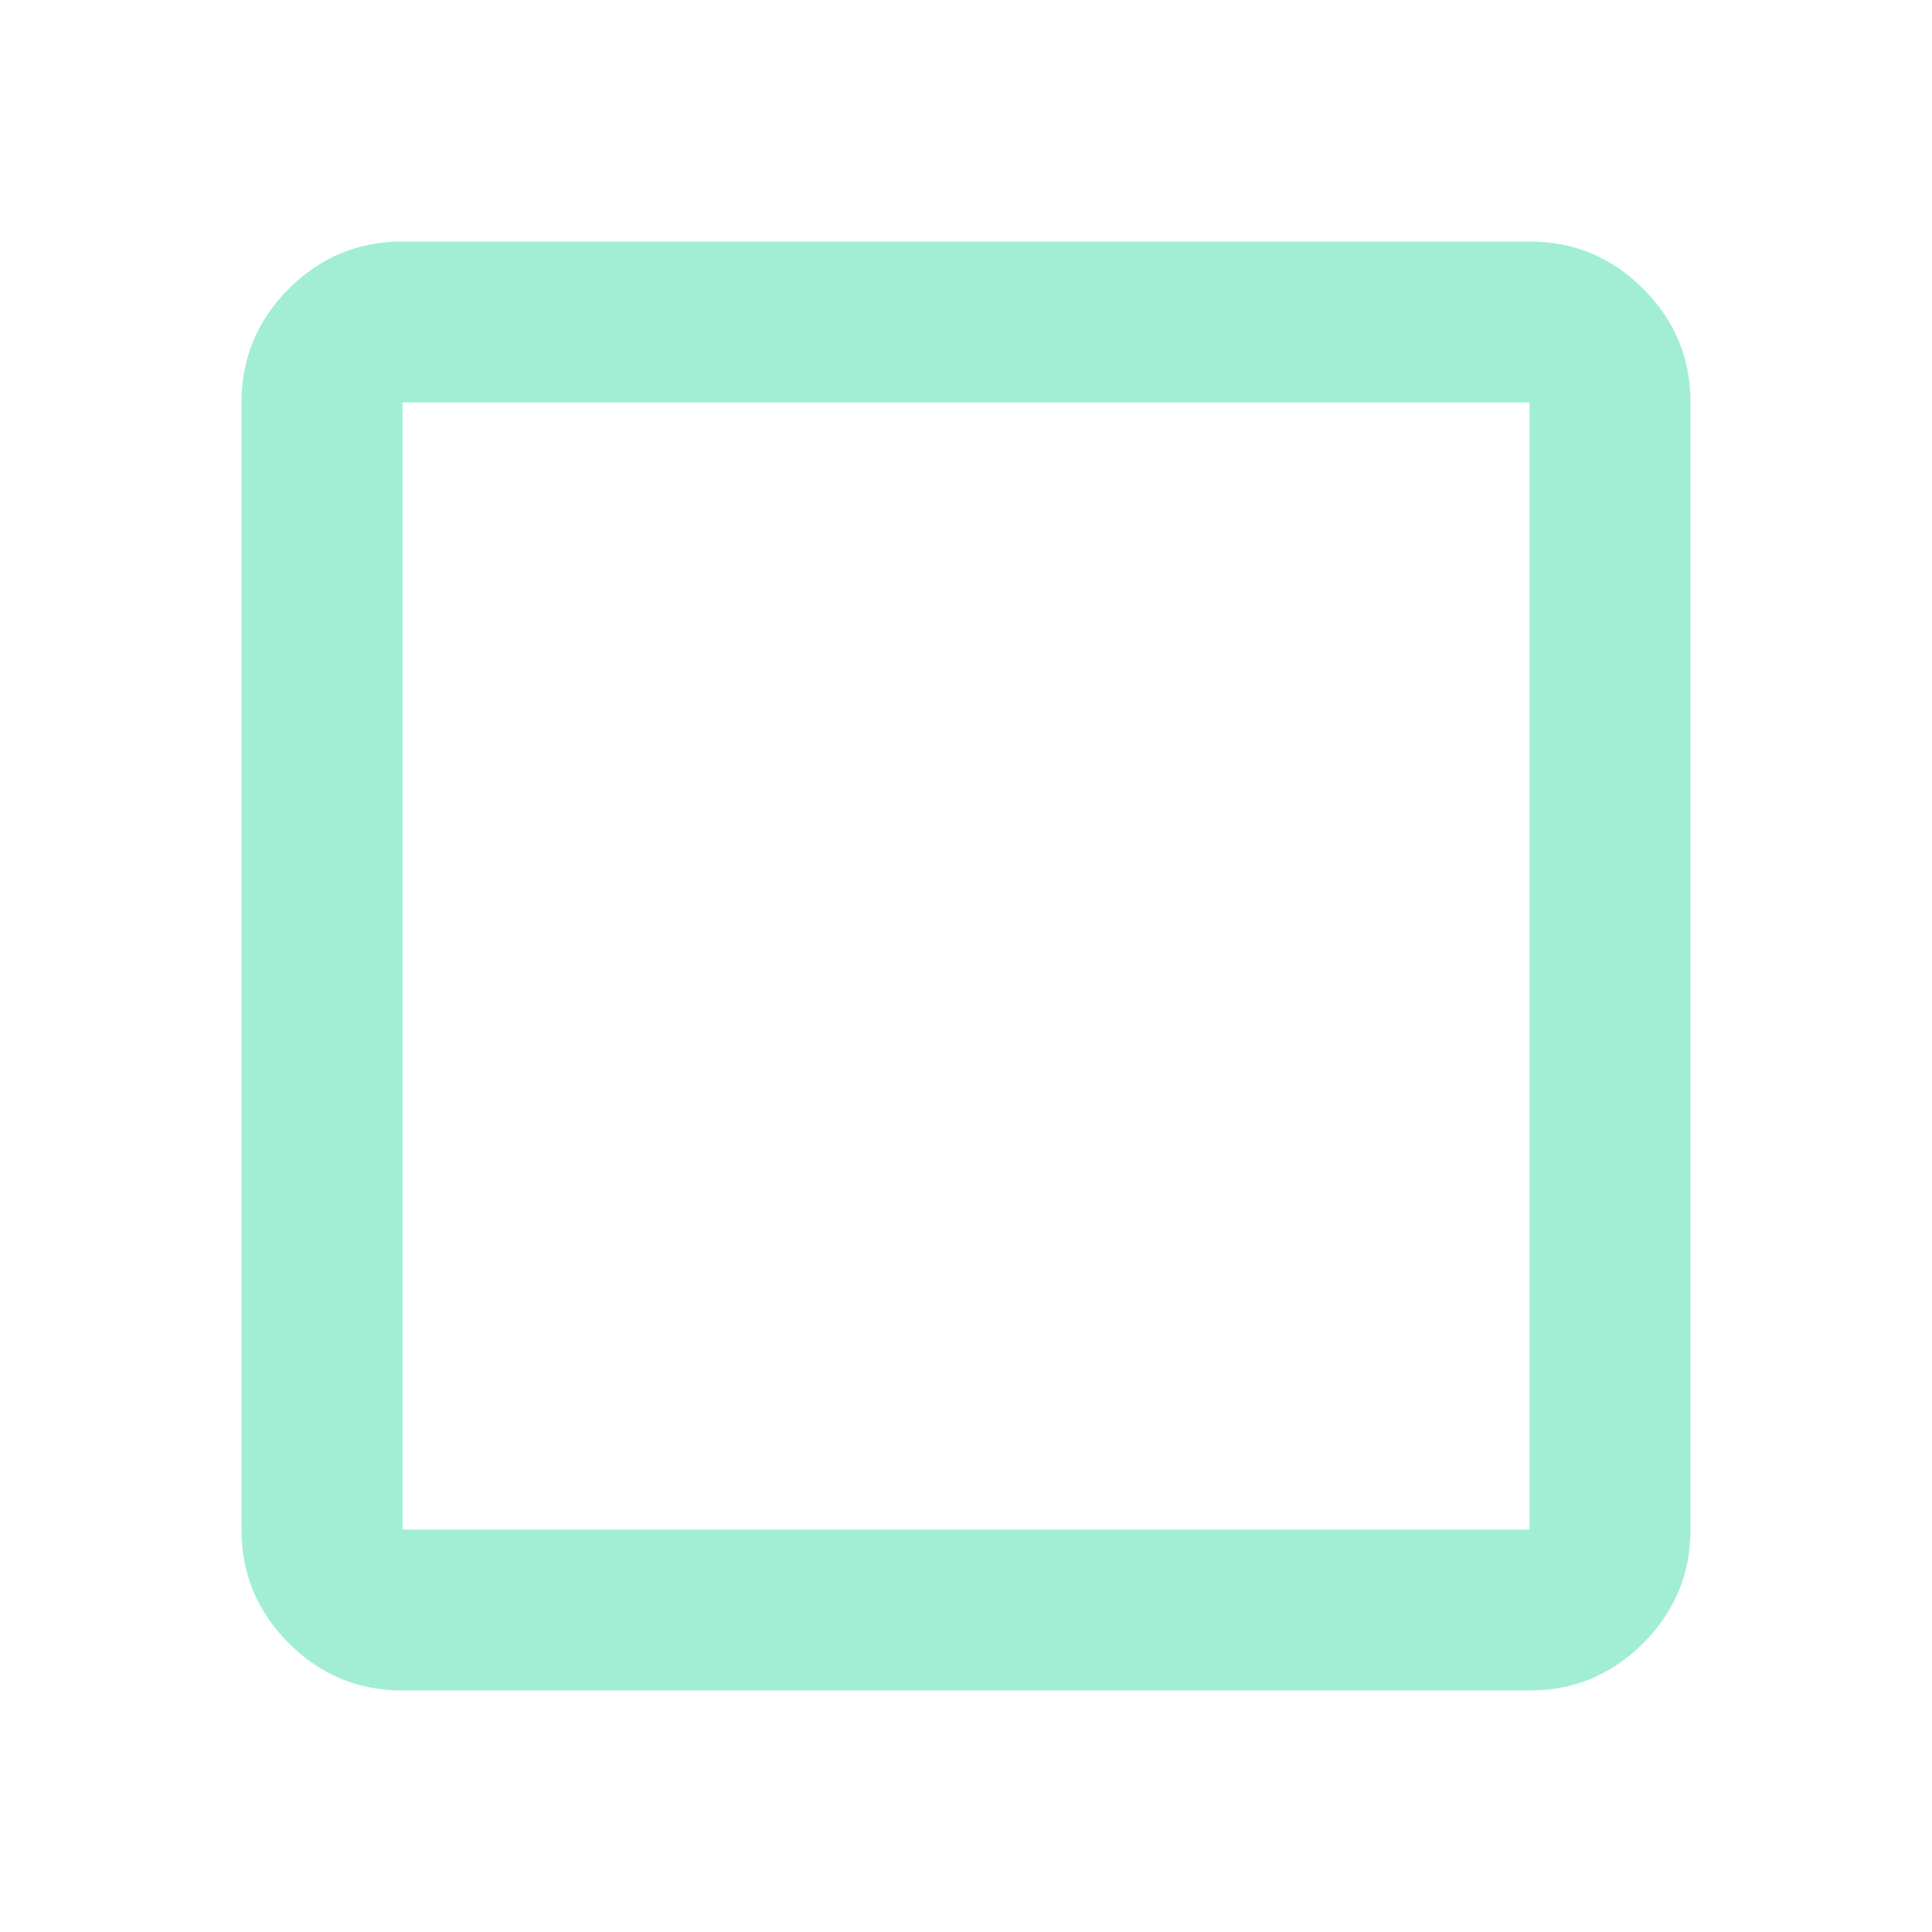
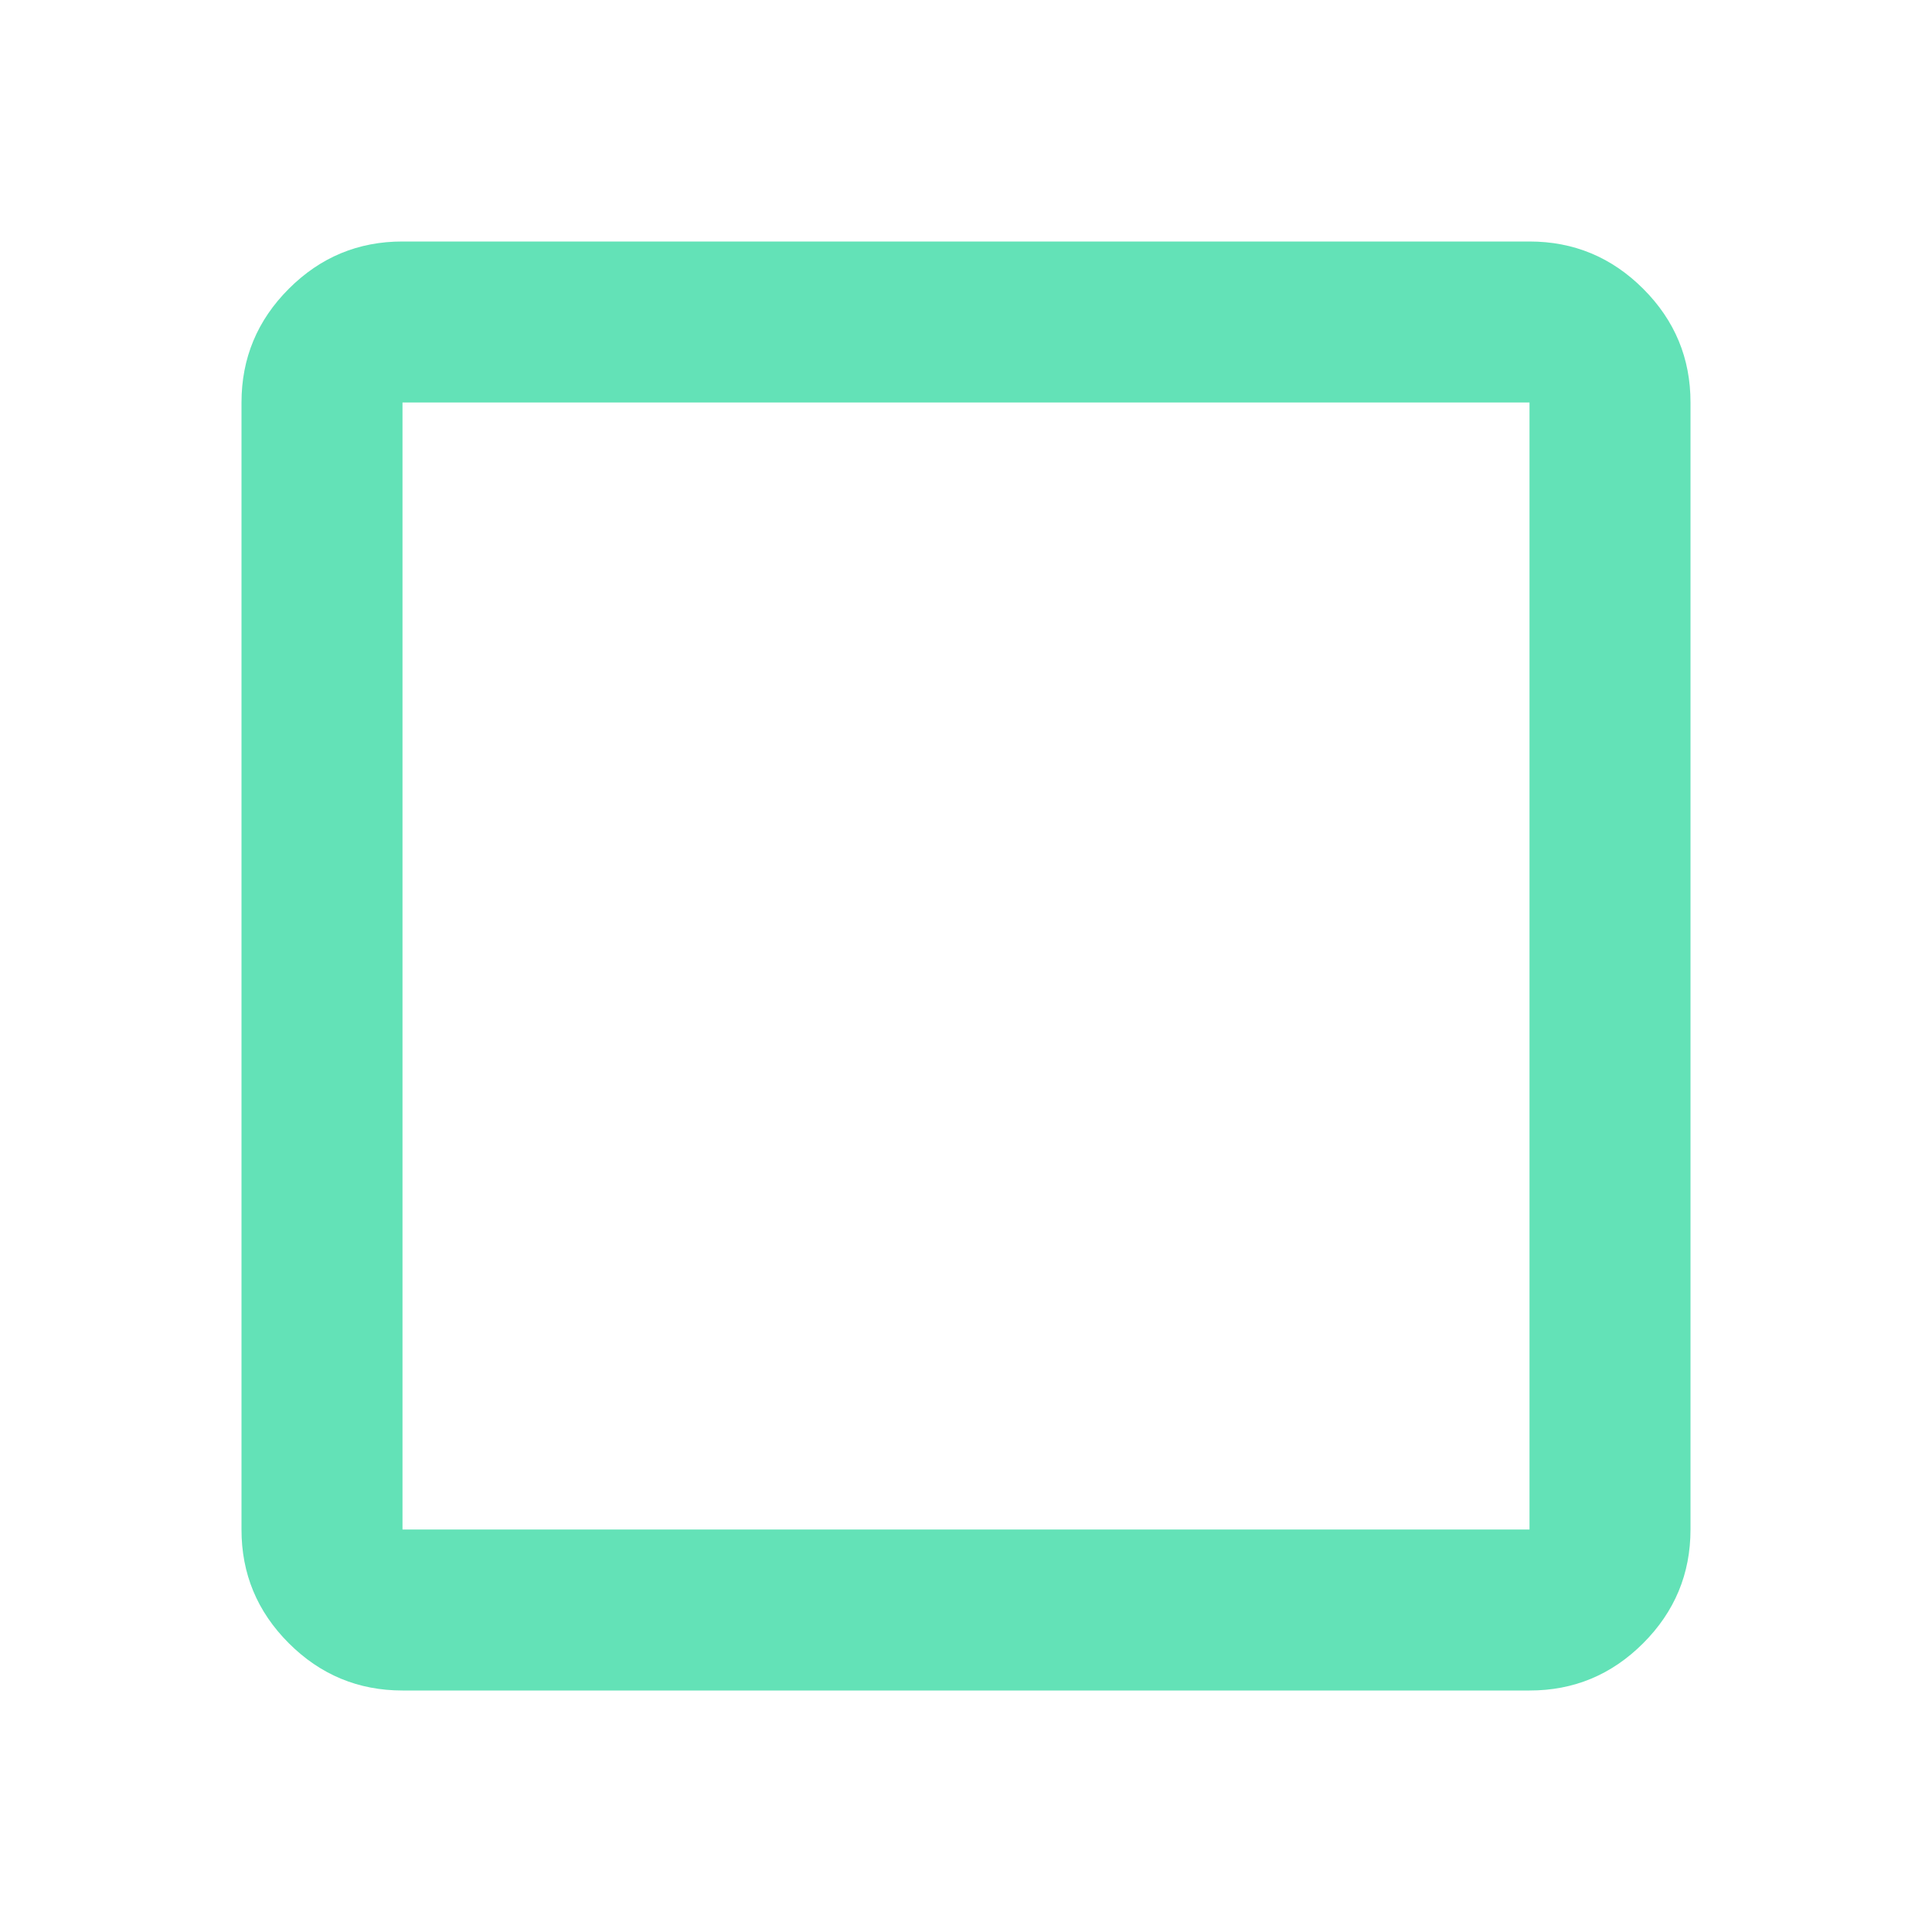
<svg xmlns="http://www.w3.org/2000/svg" width="32" height="32" viewBox="0 0 24 24">
-   <path fill="#63e2b799" d="M5 21q-.825 0-1.413-.588T3 19V5q0-.825.588-1.413T5 3h14q.825 0 1.413.588T21 5v14q0 .825-.588 1.413T19 21H5Zm0-2h14V5H5v14Z" />
+   <path fill="#63e2b7" d="M5 21q-.825 0-1.413-.588T3 19V5q0-.825.588-1.413T5 3h14q.825 0 1.413.588T21 5v14q0 .825-.588 1.413T19 21H5Zm0-2h14V5H5v14Z" />
</svg>
